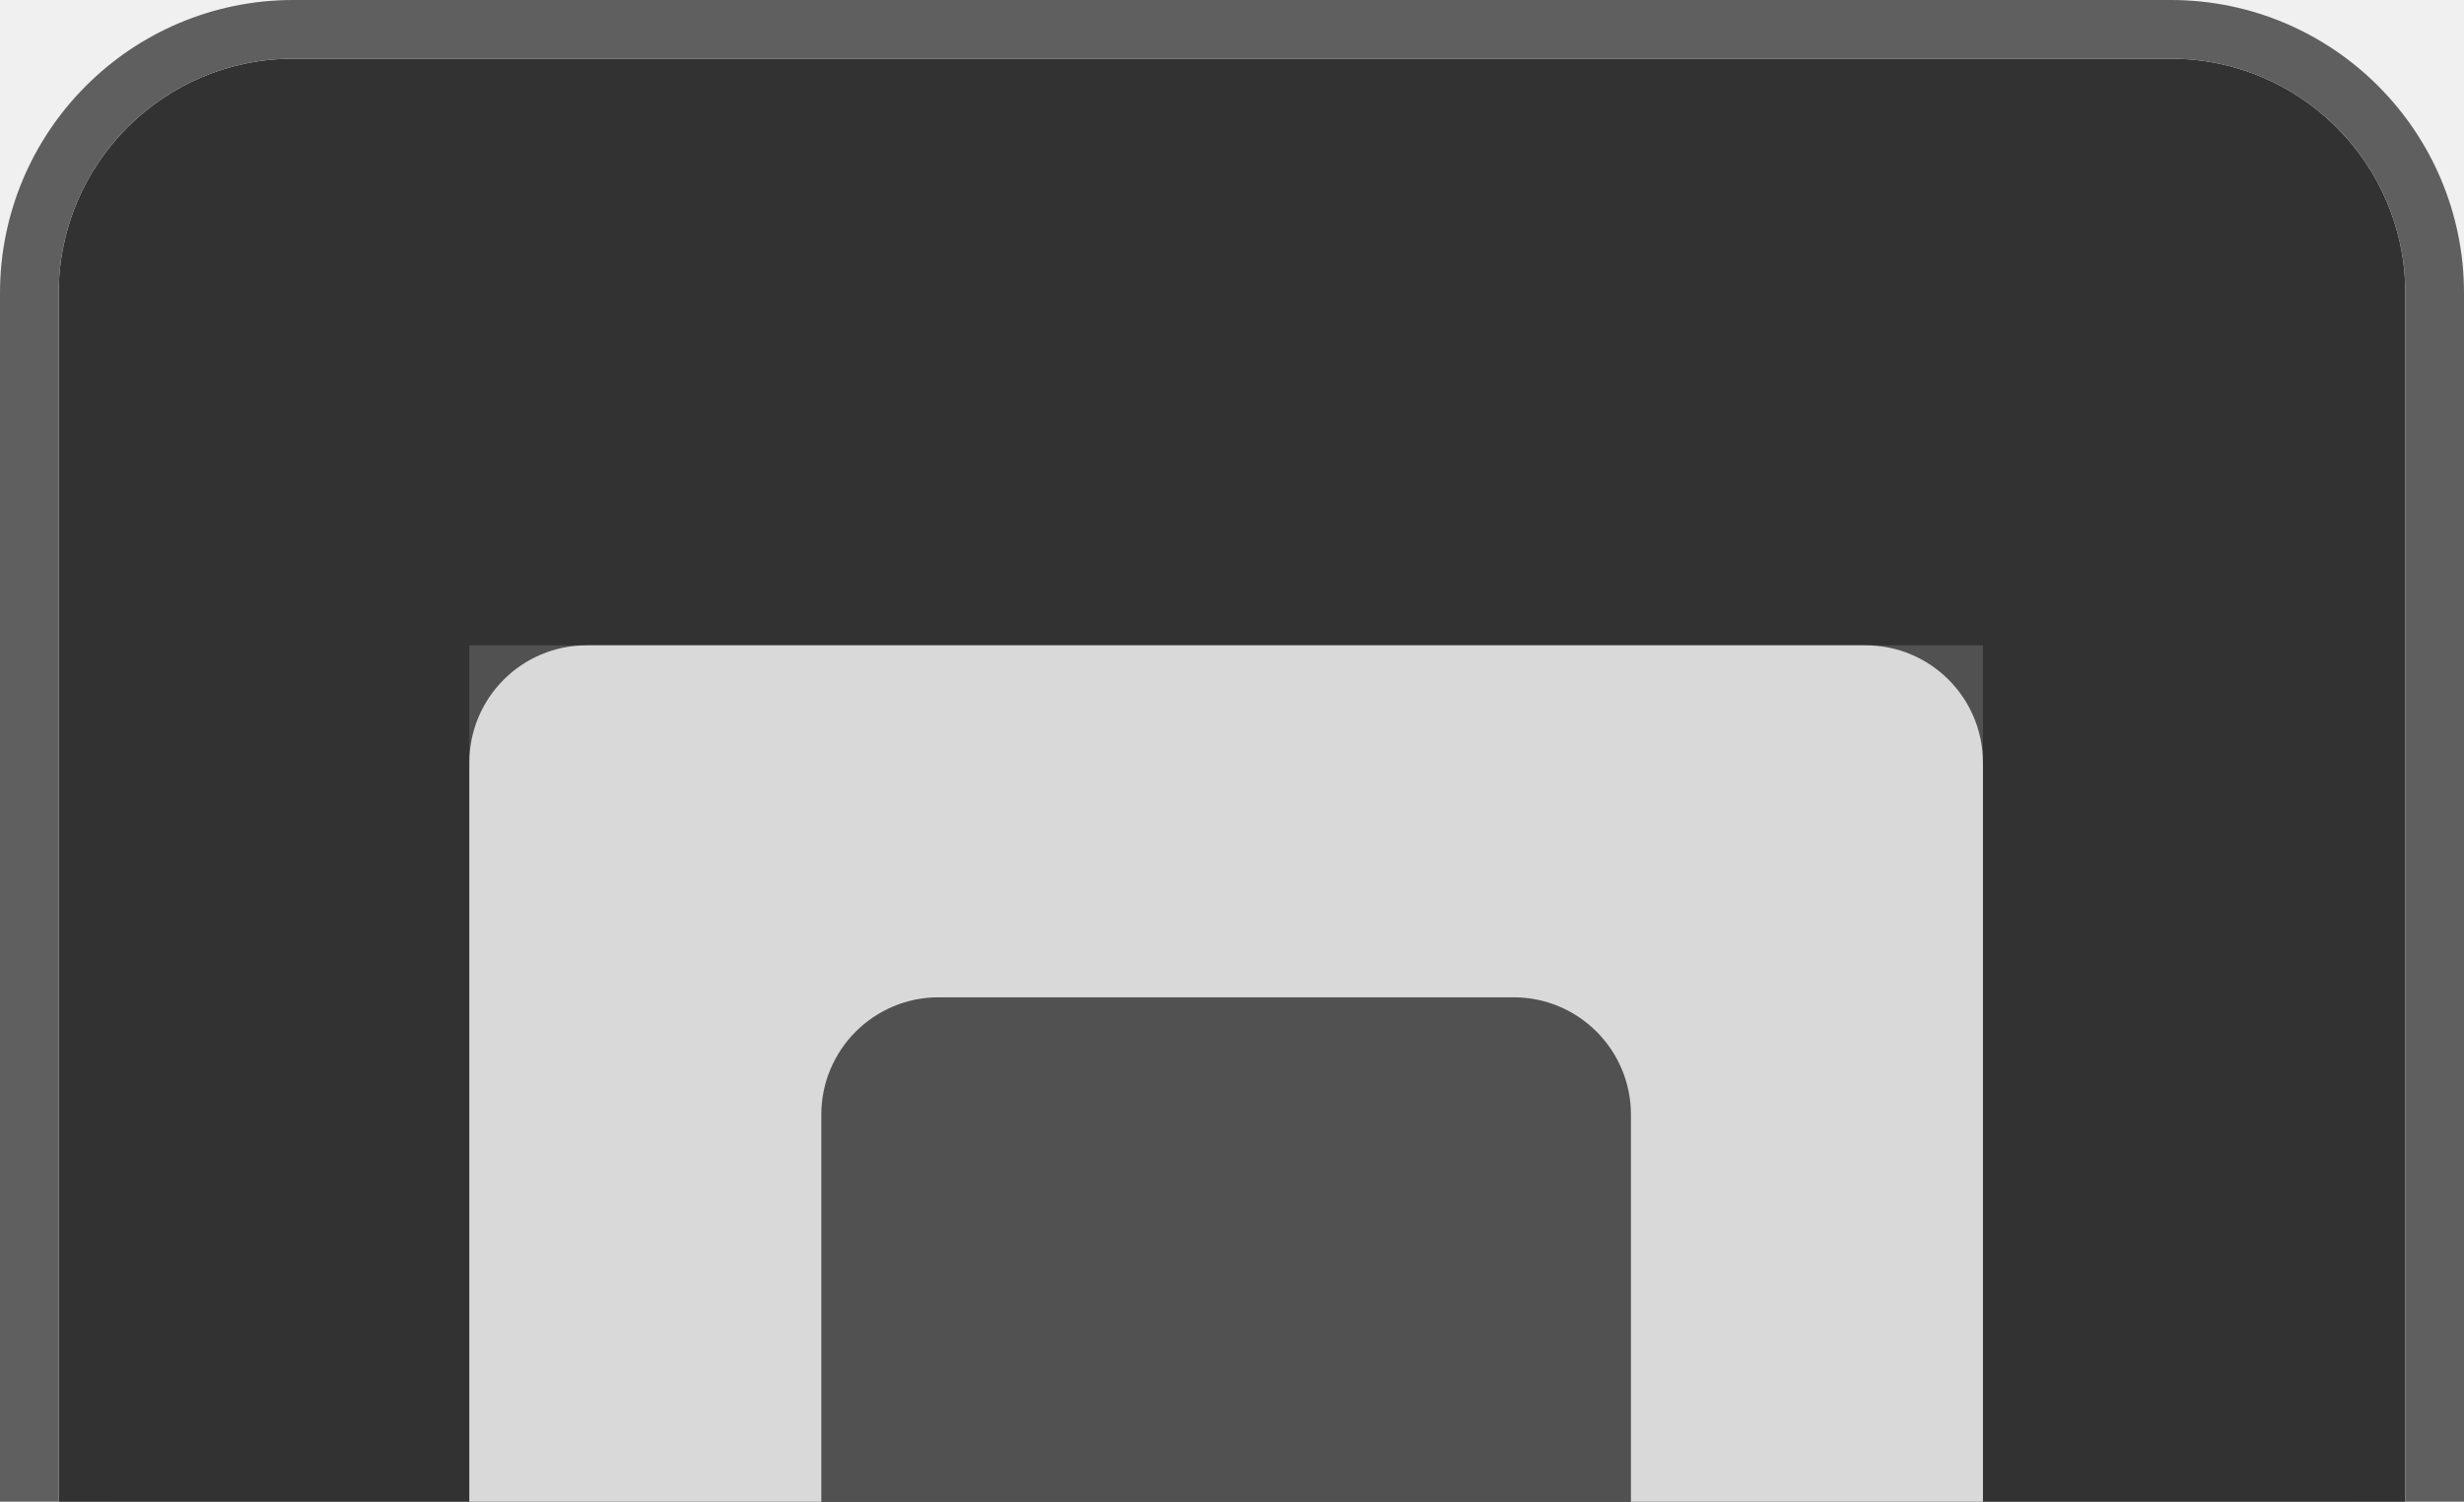
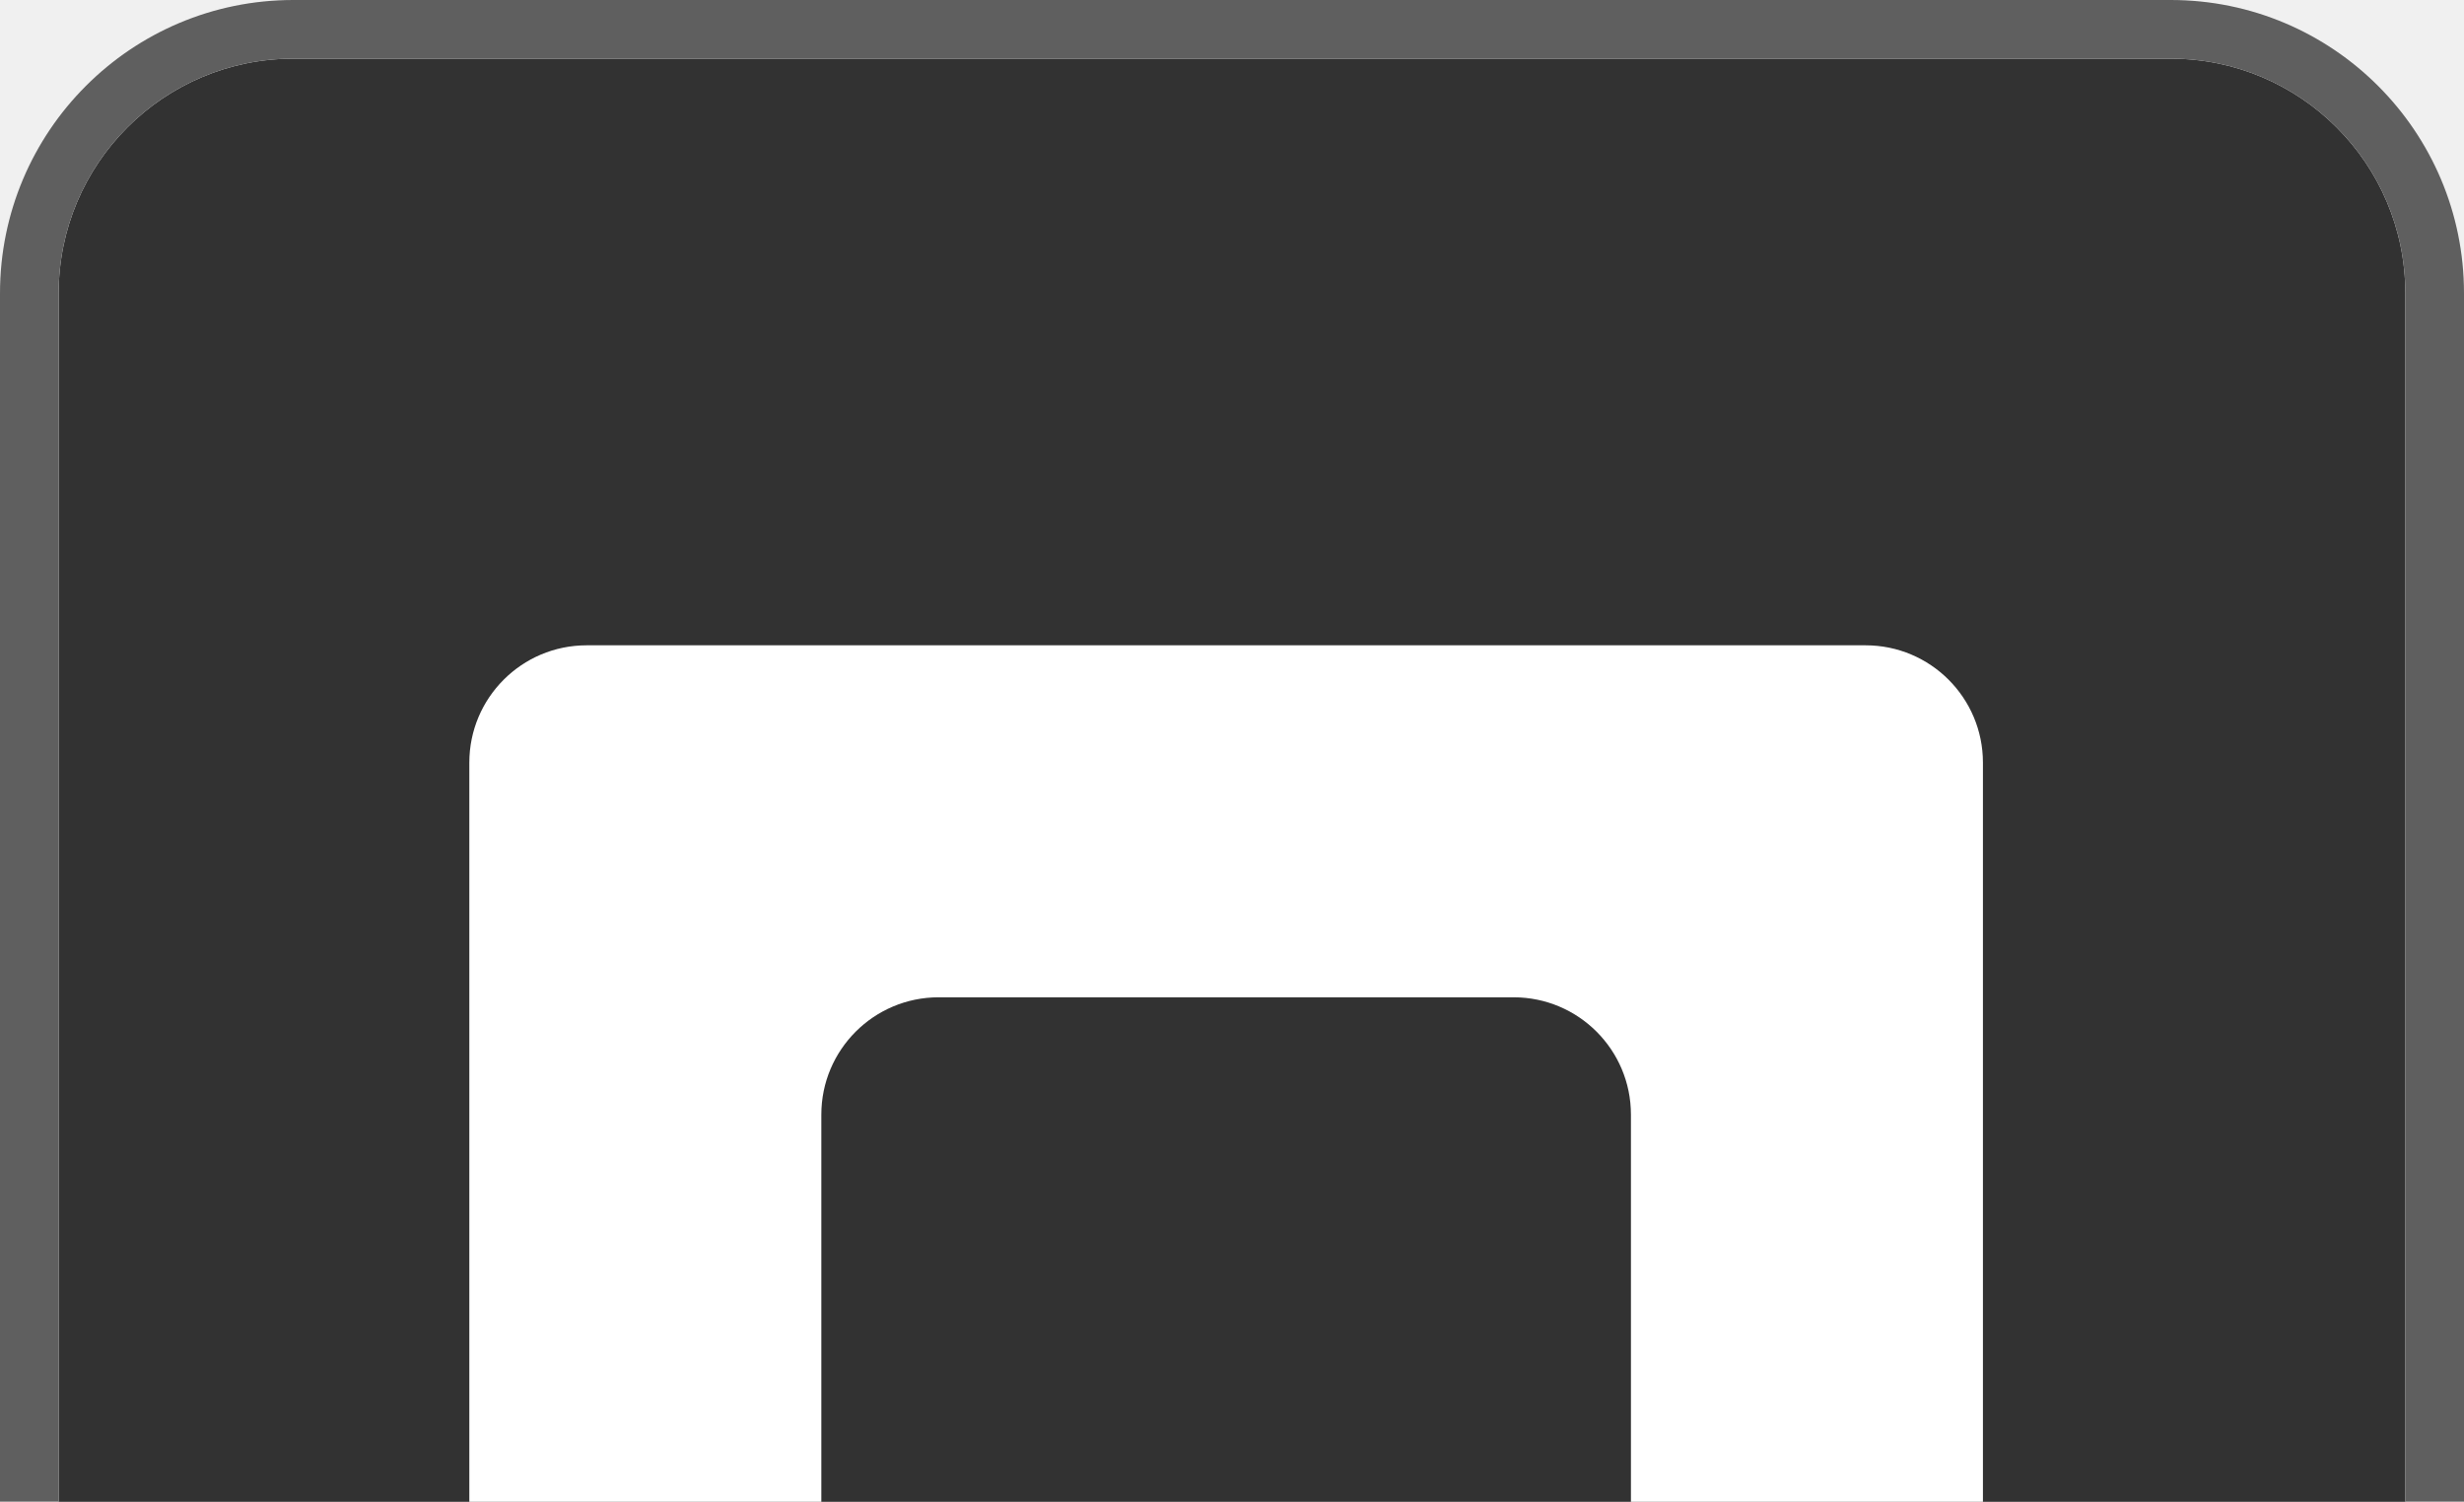
<svg xmlns="http://www.w3.org/2000/svg" width="210" height="128" viewBox="0 0 210 128" fill="none">
  <mask id="path-1-outside-1_368_319" maskUnits="userSpaceOnUse" x="0" y="0" width="210" height="128" fill="black">
    <rect fill="white" width="210" height="128" />
    <path d="M5 25C5 13.954 13.954 5 25 5H185C196.046 5 205 13.954 205 25V128H5V25Z" />
  </mask>
  <path d="M5 25C5 13.954 13.954 5 25 5H185C196.046 5 205 13.954 205 25V128H5V25Z" fill="#323232" />
  <path d="M0 25C0 11.193 11.193 0 25 0H185C198.807 0 210 11.193 210 25H200C200 16.716 193.284 10 185 10H25C16.716 10 10 16.716 10 25H0ZM205 128H5H205ZM0 128V25C0 11.193 11.193 0 25 0V10C16.716 10 10 16.716 10 25V128H0ZM185 0C198.807 0 210 11.193 210 25V128H200V25C200 16.716 193.284 10 185 10V0Z" fill="#5F5F5F" mask="url(#path-1-outside-1_368_319)" />
-   <rect x="40" y="55" width="129" height="73" fill="#515151" />
-   <path d="M40 128H70V95C70 89.477 74.477 85 80 85H129C134.523 85 139 89.477 139 95V128H169V65C169 59.477 164.523 55 159 55H50C44.477 55 40 59.477 40 65V128Z" fill="#D9D9D9" />
+   <path d="M40 128H70V95C70 89.477 74.477 85 80 85H129C134.523 85 139 89.477 139 95V128H169V65C169 59.477 164.523 55 159 55H50C44.477 55 40 59.477 40 65V128Z" fill="white" />
</svg>
